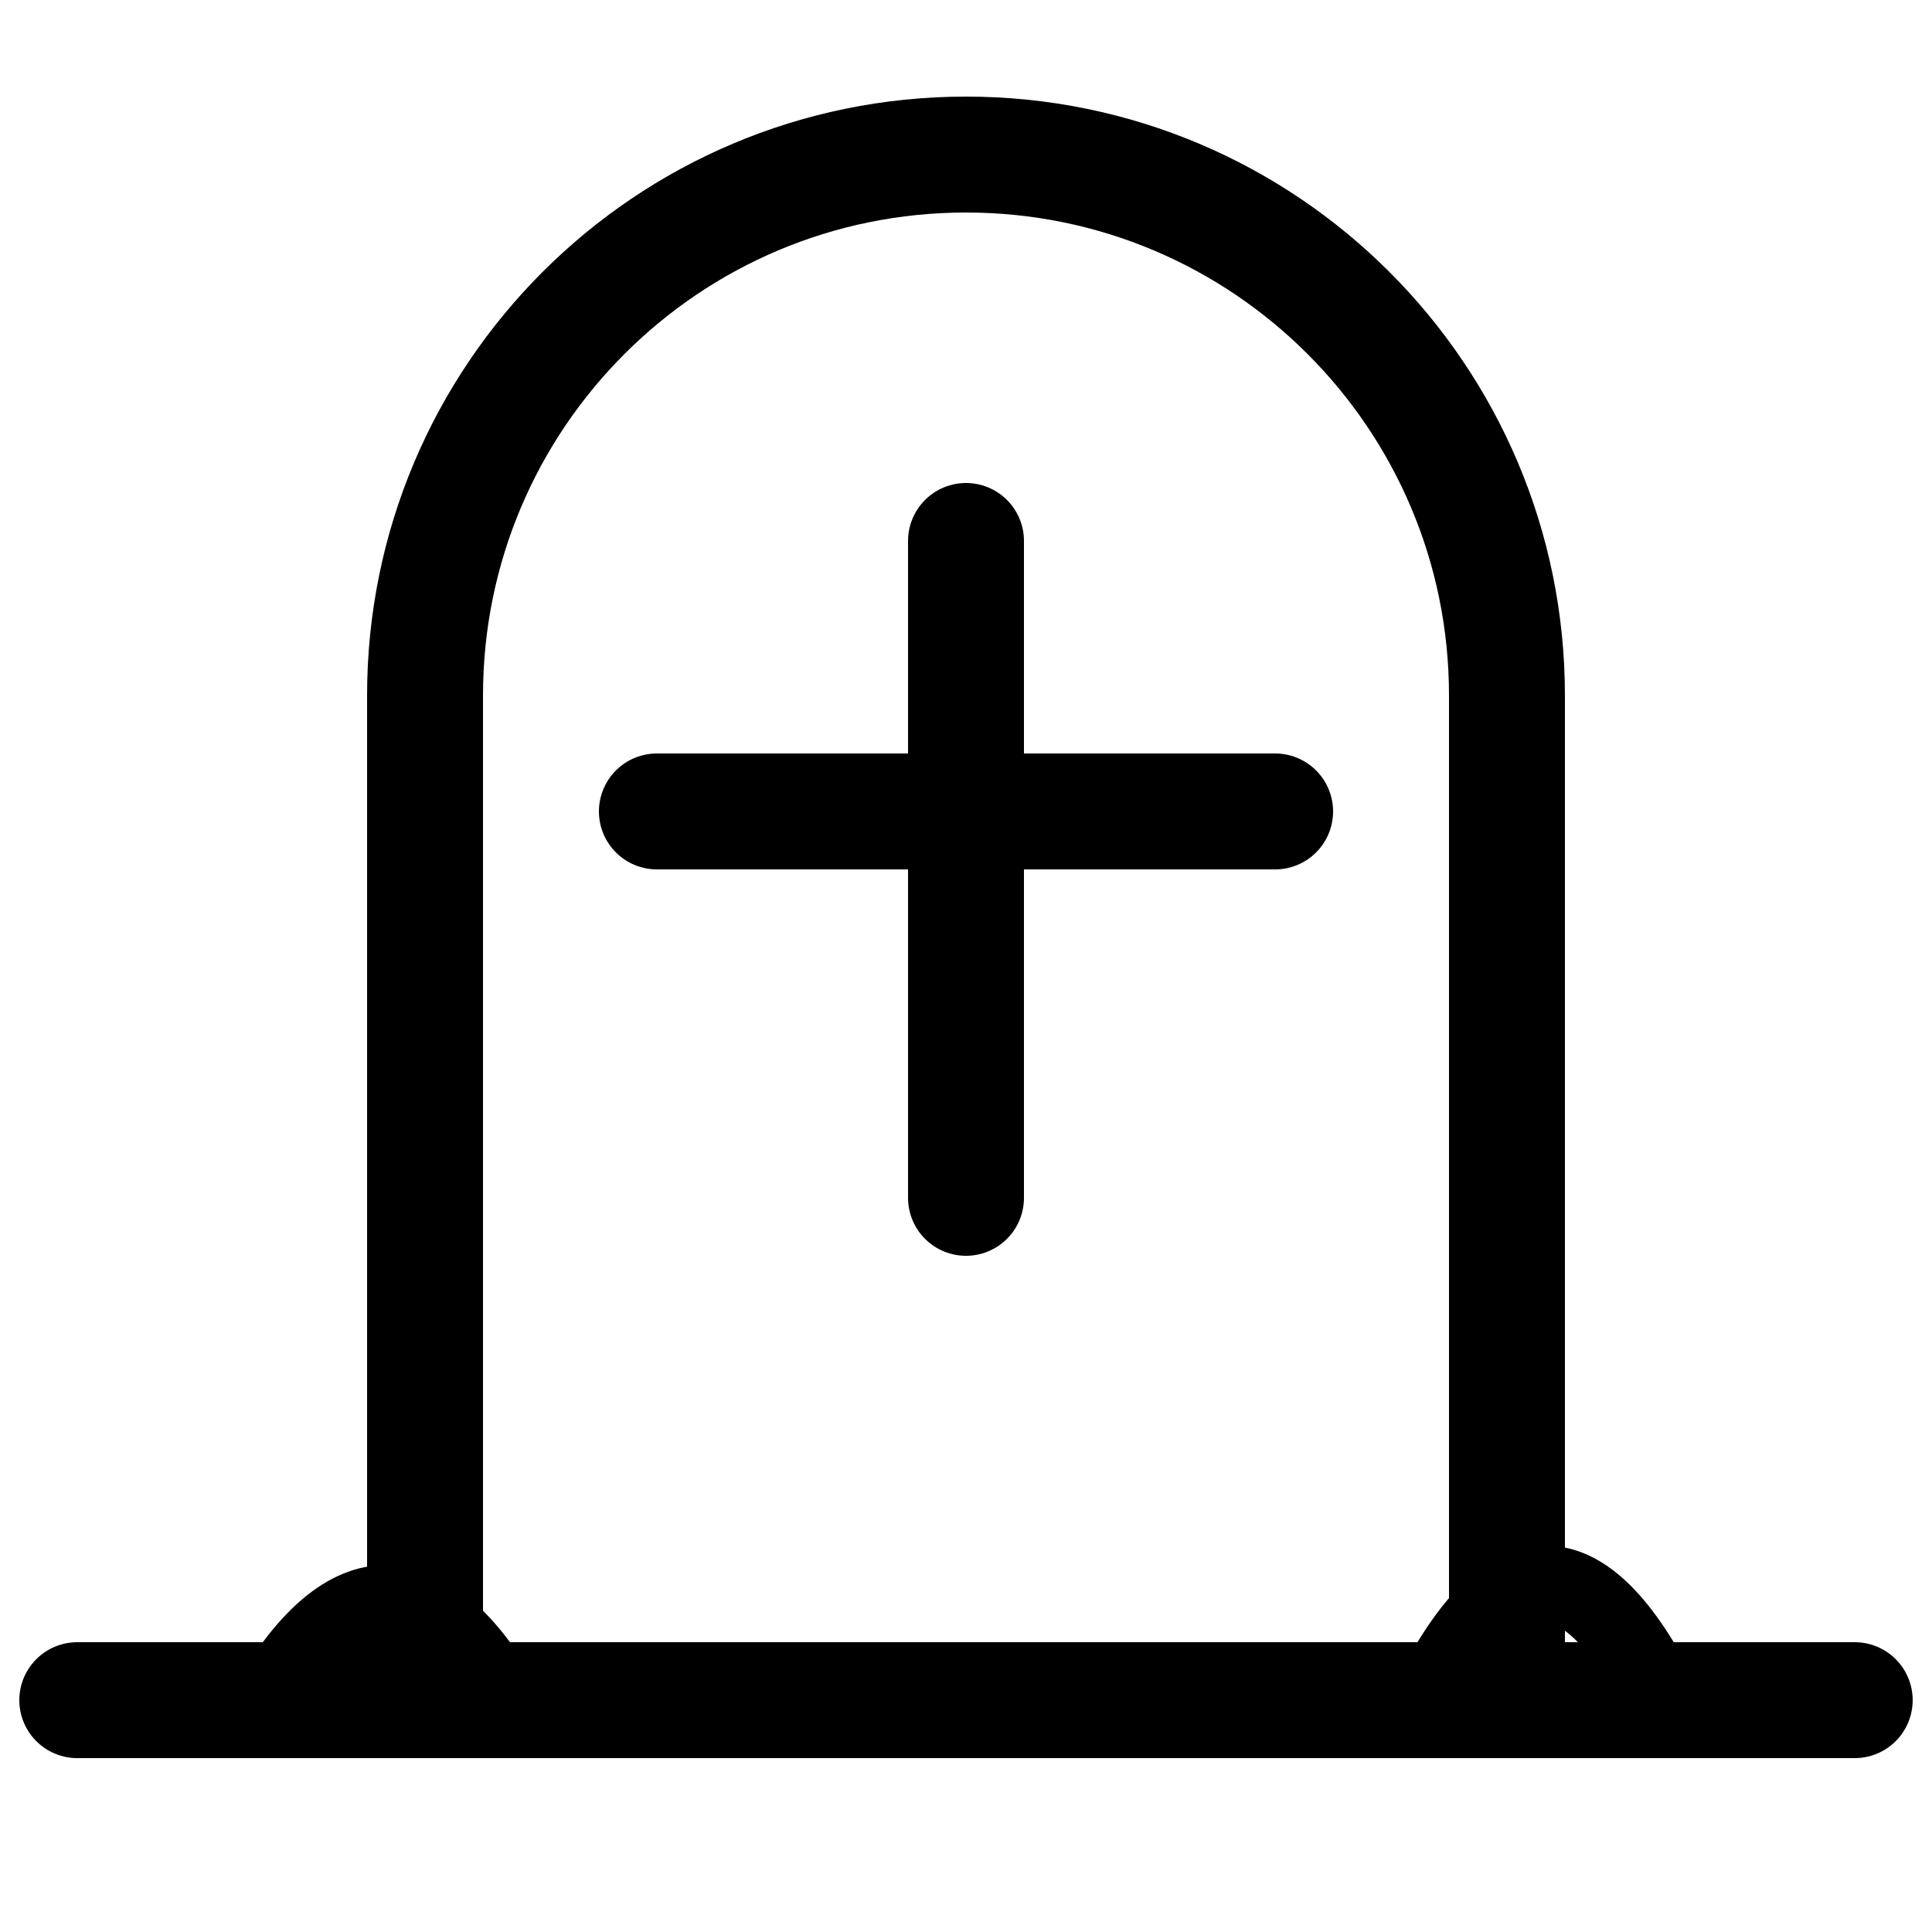
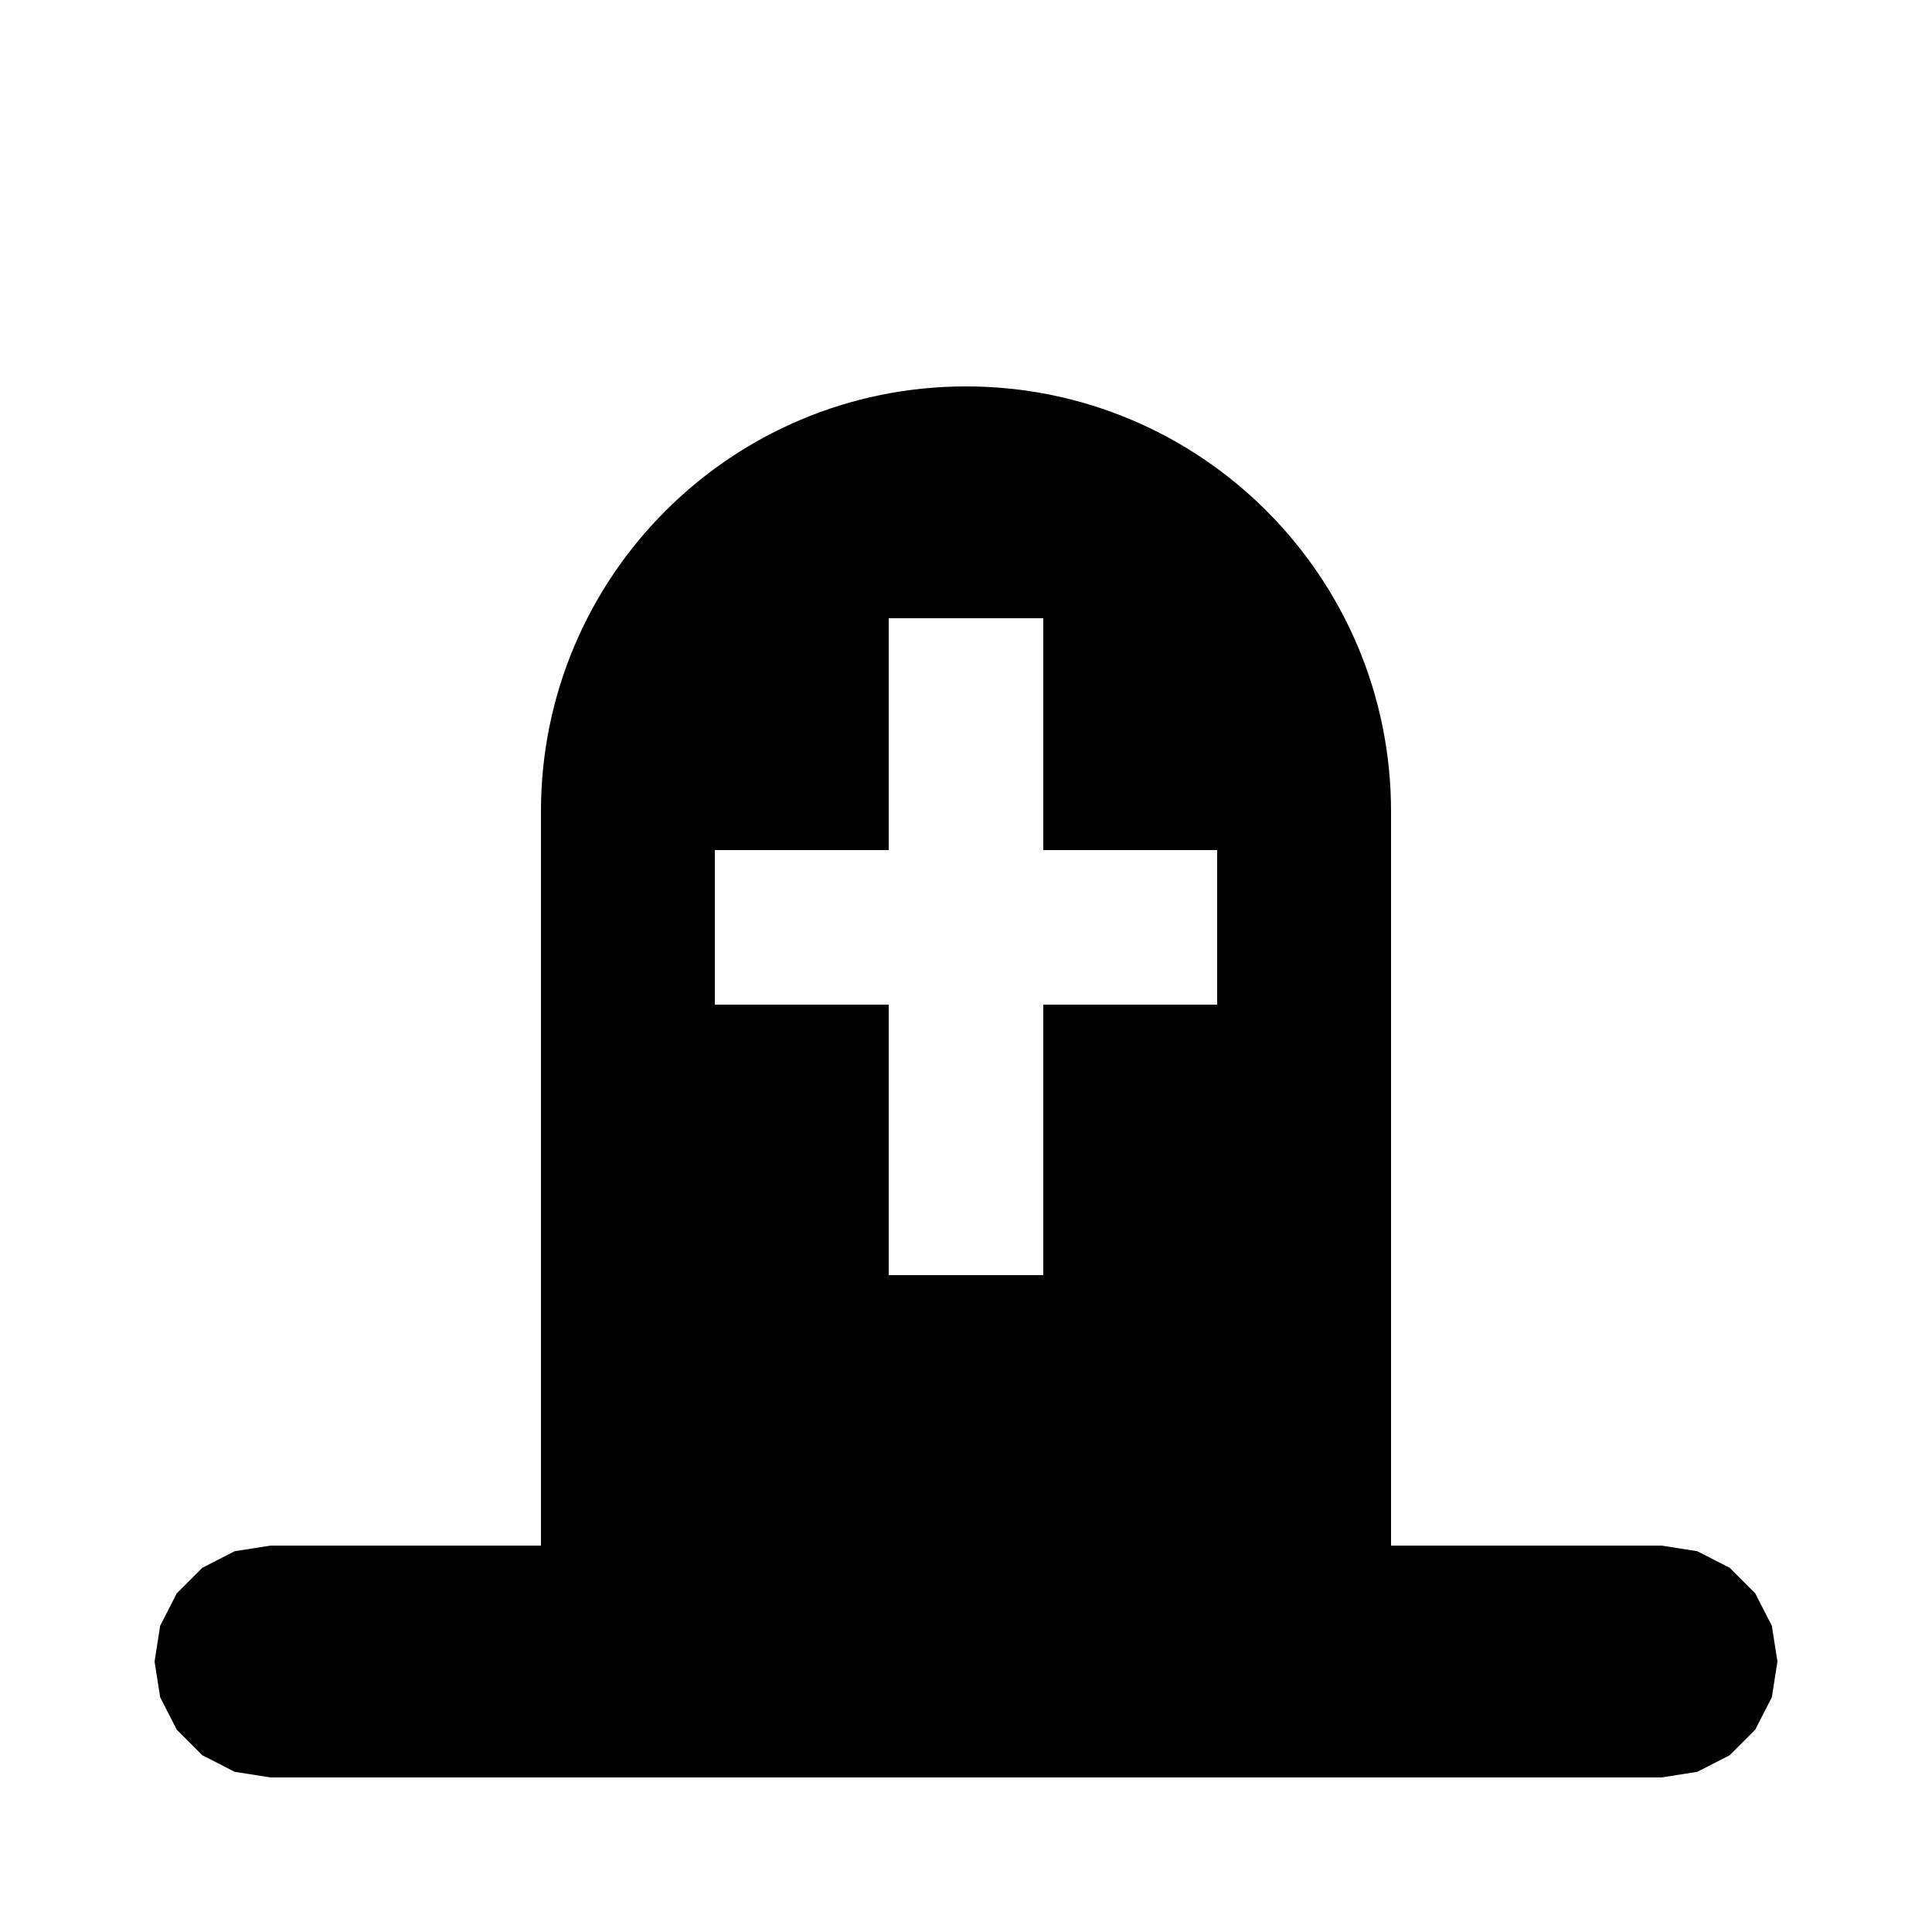
<svg xmlns="http://www.w3.org/2000/svg" viewBox="0 0 100 100">
-   <path d="M22 88 L22 36 A28 28 0 0 1 78 36 L78 88 Z" fill="none" stroke="#000000" stroke-width="6" stroke-linecap="round" stroke-linejoin="round" />
-   <path d="M50 28 L50 62 M34 42 L66 42" fill="none" stroke="#000000" stroke-width="6" stroke-linecap="round" stroke-linejoin="round" />
-   <path d="M4 88 L96 88" fill="none" stroke="#000000" stroke-width="6" stroke-linecap="round" stroke-linejoin="round" />
-   <path d="M14 88 Q20 78 26 88 M74 88 Q80 76 86 88" fill="none" stroke="#000000" stroke-width="4" stroke-linecap="round" stroke-linejoin="round" />
+   <path fill="#000000" fill-rule="evenodd" d="M28 82 L28 42 C28 29.85 37.85 20 50 20 C62.15 20 72 29.85 72 42 L72 82 Z M46 32 L54 32 L54 44 L63 44 L63 52 L54 52 L54 66 L46 66 L46 52 L37 52 L37 44 L46 44 Z" />
+   <path fill="#000000" d="M12.15 91.71 L10.47 90.85 L9.15 89.53 L8.29 87.85 L8 86 L8.29 84.15 L9.15 82.47 L10.47 81.15 L12.15 80.29 L14 80 L86 80 L87.85 80.29 L89.53 81.15 L90.85 82.47 L91.71 84.15 L92 86 L91.71 87.85 L90.85 89.53 L89.53 90.85 L87.85 91.71 L86 92 L14 92 Z" />
</svg>
